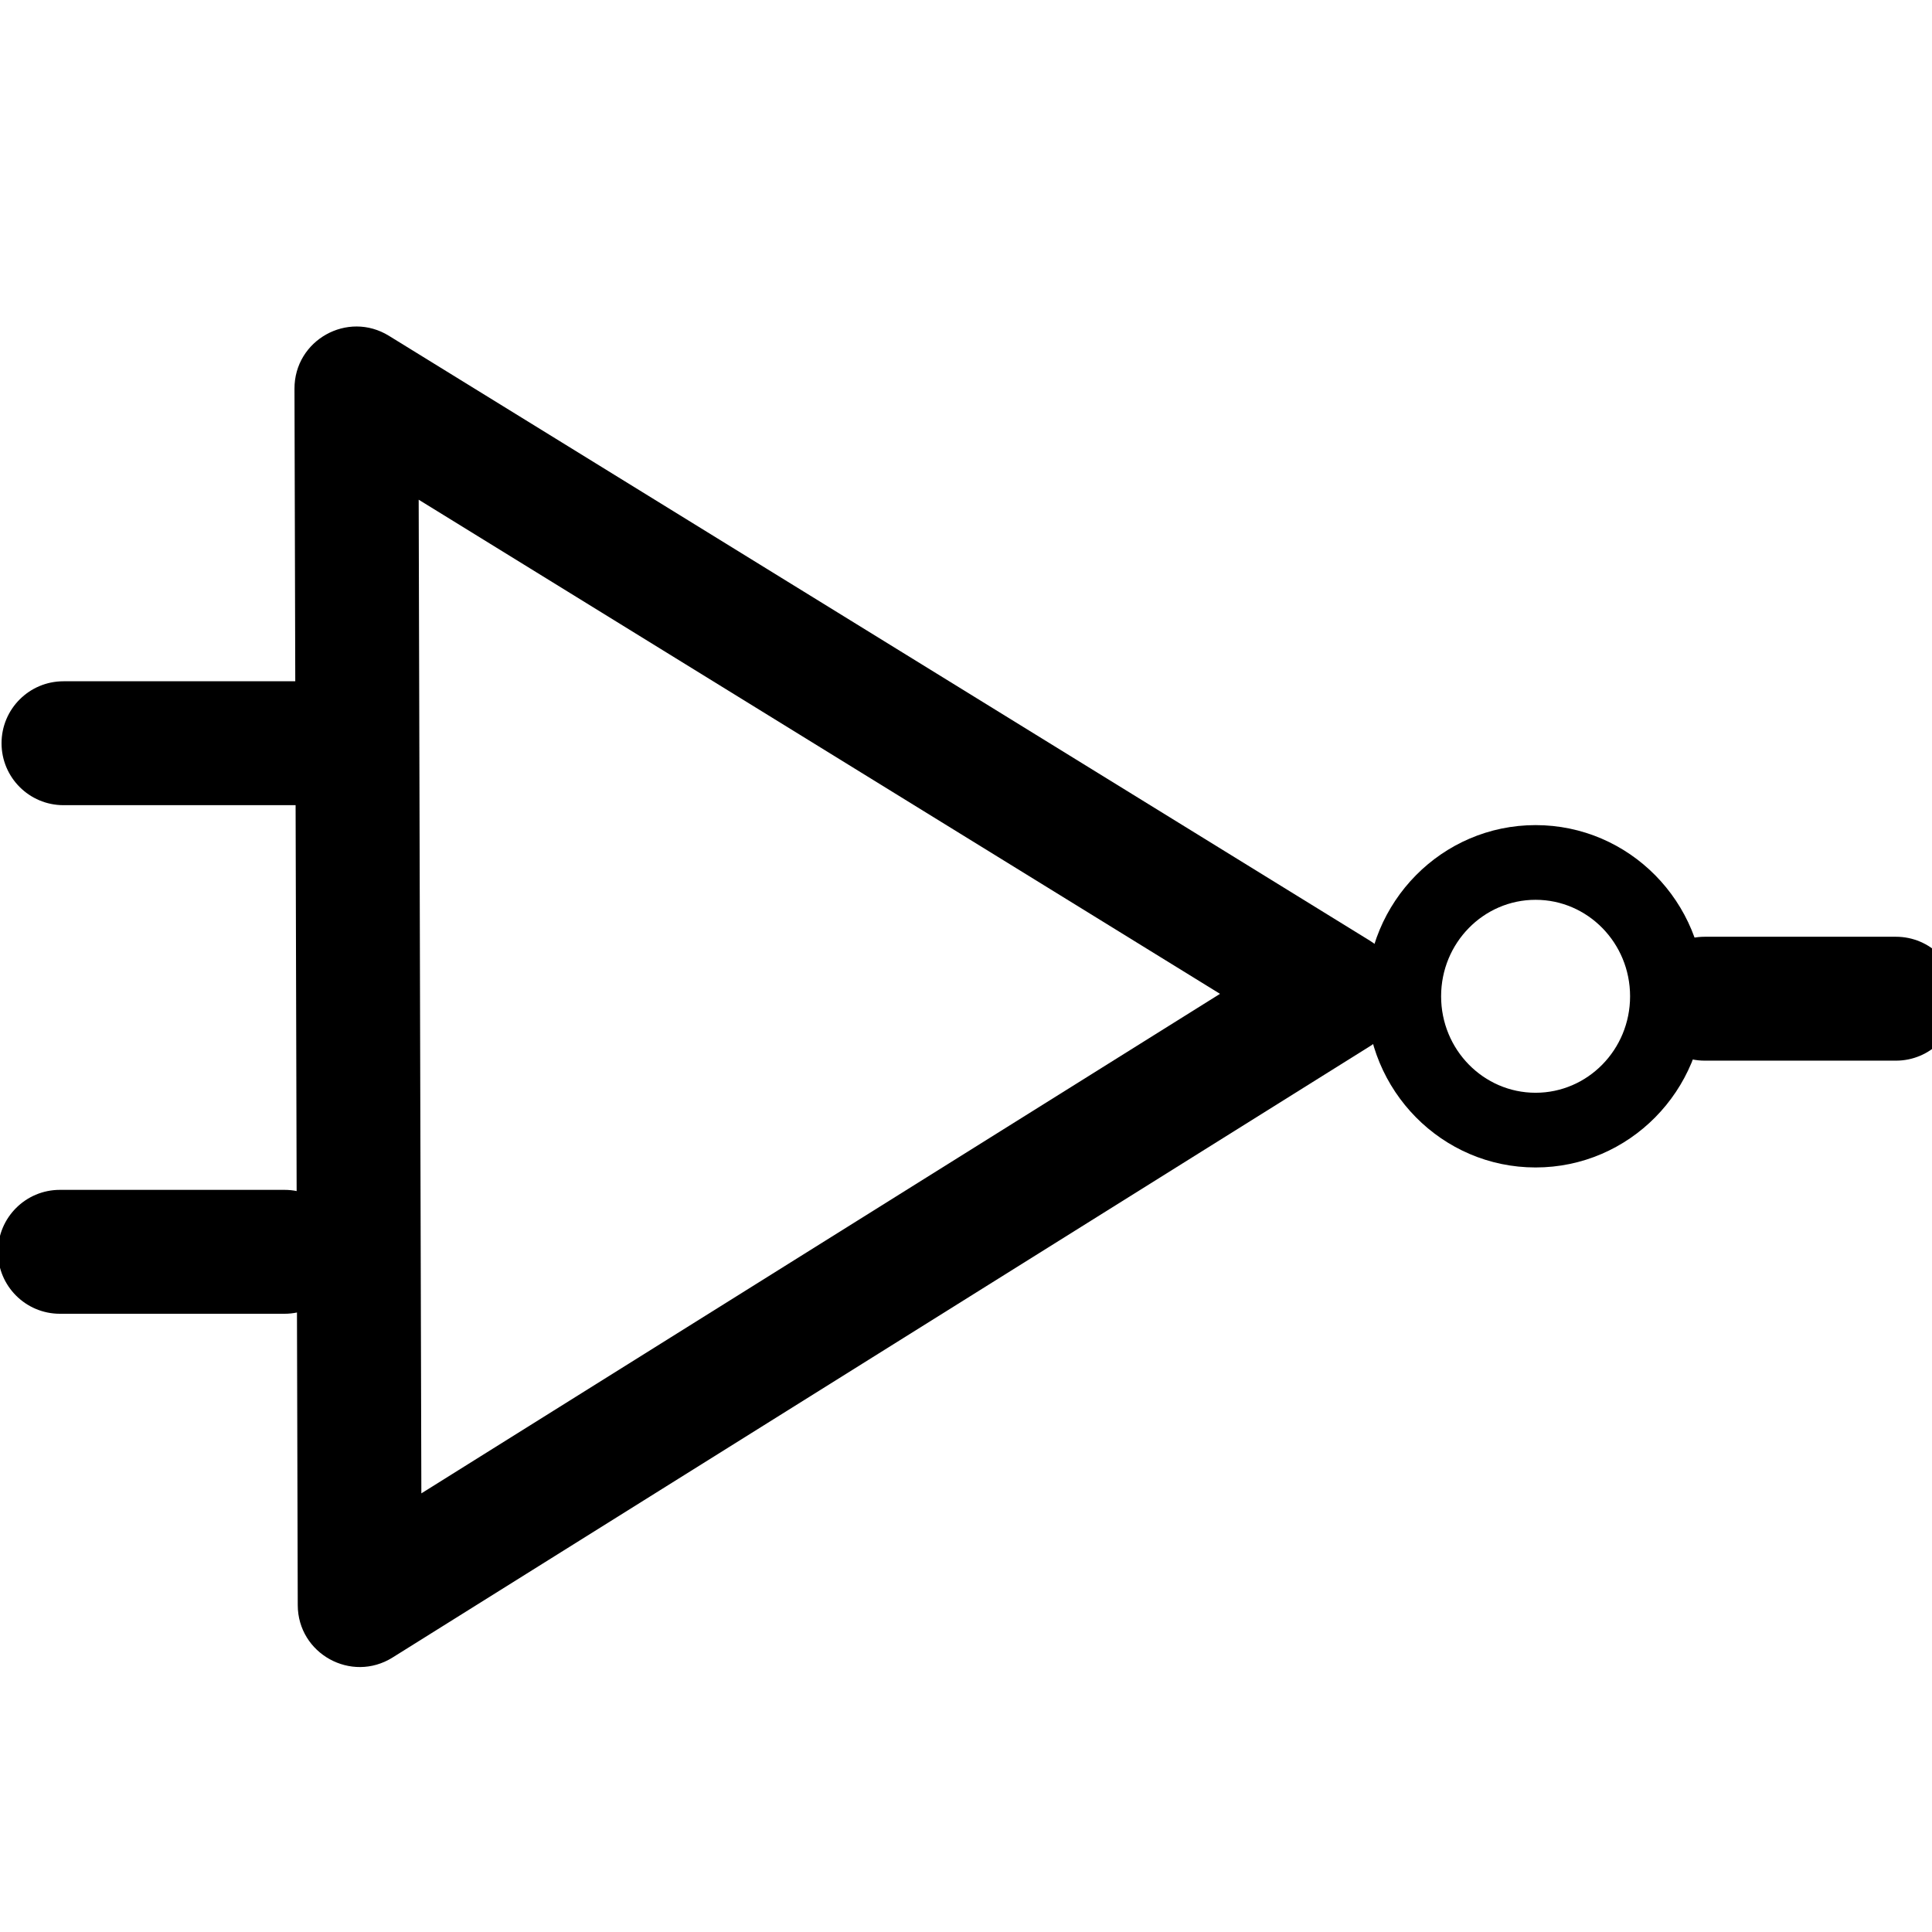
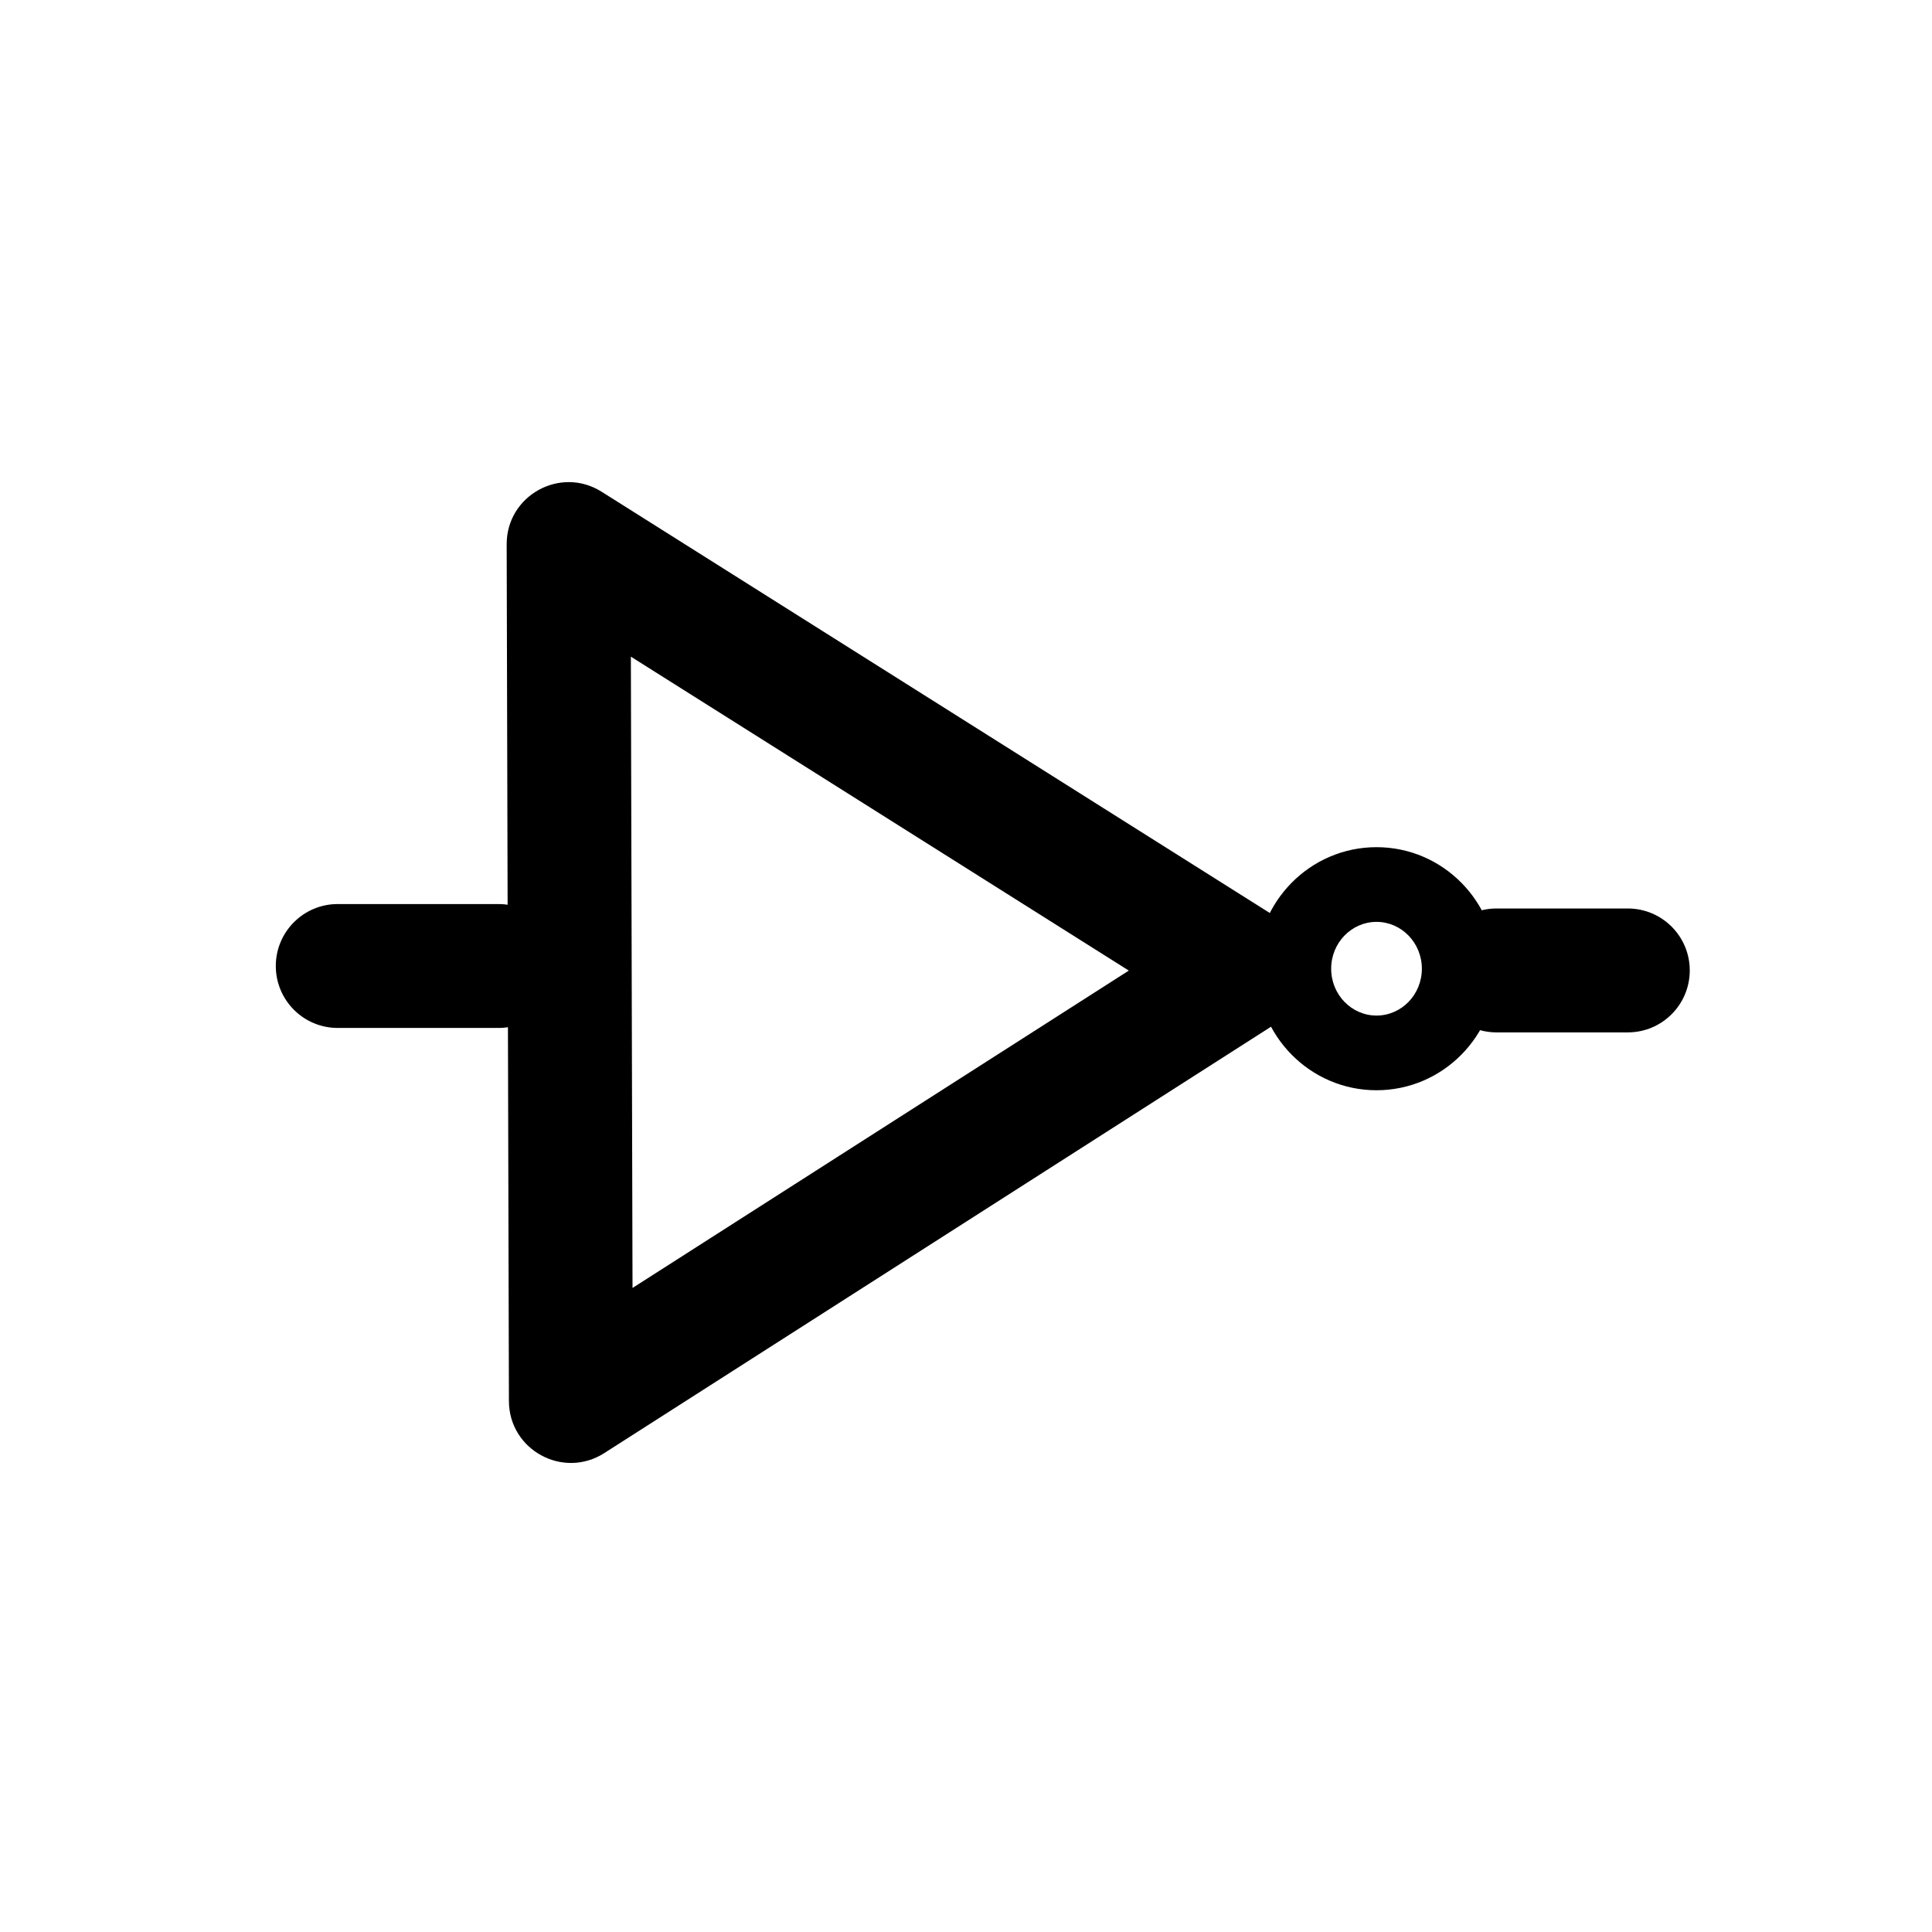
<svg xmlns="http://www.w3.org/2000/svg" width="500" height="500" viewBox="0 0 500 500" version="1.1" baseProfile="full">
  <g transform="scale(1,-1) translate(0,-500)">
-     <path d="M 21.841 1.111 L 5.694 1.111 C 3.234 1.111 1.24 3.105 1.24 5.565 C 1.24 8.024 3.234 10.018 5.694 10.018 L 21.841 10.018 C 24.3 10.018 26.294 8.024 26.294 5.565 C 26.294 3.105 24.3 1.111 21.841 1.111 Z" transform="scale(3.6,3.6) translate(-1.388889,43.33333)" opacity="1" />
-     <path d="M 19.353 1.251 L 5.609 1.251 C 3.149 1.251 1.156 3.245 1.156 5.705 C 1.156 8.164 3.149 10.158 5.609 10.158 L 19.353 10.158 C 21.812 10.158 23.806 8.164 23.806 5.705 C 23.806 3.245 21.812 1.251 19.353 1.251 Z" transform="scale(3.6,3.6) translate(116.9444,61.38889)" opacity="1" />
-     <path d="M 22.503 1.006 L 5.675 1.006 C 3.216 1.006 1.222 2.999 1.222 5.459 C 1.222 7.919 3.216 9.913 5.675 9.913 L 22.503 9.913 C 24.963 9.913 26.957 7.919 26.957 5.459 C 26.957 2.999 24.963 1.006 22.503 1.006 Z" transform="scale(3.6,3.6) translate(-1.111111,80)" opacity="1" />
-     <path d="M 19.962 13.378 C 19.962 17.218 16.911 20.314 13.169 20.314 C 9.427 20.314 6.377 17.218 6.377 13.378 C 6.377 9.539 9.427 6.443 13.169 6.443 C 16.911 6.443 19.962 9.539 19.962 13.378 Z M 25.331 13.378 C 25.331 6.591 19.895 1.073 13.169 1.073 C 6.443 1.073 1.007 6.591 1.007 13.378 C 1.007 20.166 6.443 25.684 13.169 25.684 C 19.895 25.684 25.331 20.166 25.331 13.378 Z" transform="scale(3.6,3.6) translate(97.22222,53.88889)" opacity="1" />
-     <path d="M 10.077 93.191 L 10.312 5.742 L 3.497 9.506 L 73.786 53.468 L 73.81 45.901 L 3.286 89.389 L 10.077 93.191 Z M 1.17 93.167 C 1.161 96.659 4.989 98.803 7.961 96.97 L 78.485 53.483 C 81.296 51.749 81.309 47.667 78.509 45.916 L 8.22 1.954 C 5.259 0.102 1.415 2.225 1.405 5.718 L 1.17 93.167 Z" transform="scale(3.6,3.6) translate(20,17.77778)" opacity="1" />
+     <path d="M 15.076 1.061 L 5.641 1.061 C 3.181 1.061 1.187 3.055 1.187 5.515 C 1.187 7.975 3.181 9.968 5.641 9.968 L 15.076 9.968 C 17.536 9.968 19.53 7.975 19.53 5.515 C 19.53 3.055 17.536 1.061 15.076 1.061 Z" transform="scale(3.6,3.6) translate(101.9444,63.61111)" opacity="1" />
+     <path d="M 17.222 1.102 L 5.669 1.102 C 3.209 1.102 1.216 3.096 1.216 5.556 C 1.216 8.015 3.209 10.009 5.669 10.009 L 17.222 10.009 C 19.682 10.009 21.676 8.015 21.676 5.556 C 21.676 3.096 19.682 1.102 17.222 1.102 Z" transform="scale(3.6,3.6) translate(18.61111,63.88889)" opacity="1" />
+     <path d="M 13.049 9.805 C 13.049 11.675 11.578 13.172 9.789 13.172 C 8 13.172 6.529 11.675 6.529 9.805 C 6.529 7.934 8 6.437 9.789 6.437 C 11.578 6.437 13.049 7.934 13.049 9.805 Z M 18.418 9.805 C 18.418 4.99 14.566 1.068 9.789 1.068 C 5.012 1.068 1.16 4.99 1.16 9.805 C 1.16 14.62 5.012 18.542 9.789 18.542 C 14.566 18.542 18.418 14.62 18.418 9.805 Z" transform="scale(3.6,3.6) translate(89.16667,59.44445)" opacity="1" />
+     <path d="M 10.053 67.281 L 10.215 5.691 L 3.362 9.431 L 51.779 40.393 L 51.803 32.874 L 3.224 63.502 L 10.053 67.281 Z M 1.146 67.258 C 1.137 70.769 5.004 72.909 7.974 71.037 L 56.553 40.409 C 59.314 38.668 59.327 34.648 56.578 32.889 L 8.161 1.927 C 5.201 0.034 1.317 2.154 1.308 5.667 L 1.146 67.258 Z" transform="scale(3.6,3.6) translate(35.27778,32.5)" opacity="1" />
  </g>
</svg>
